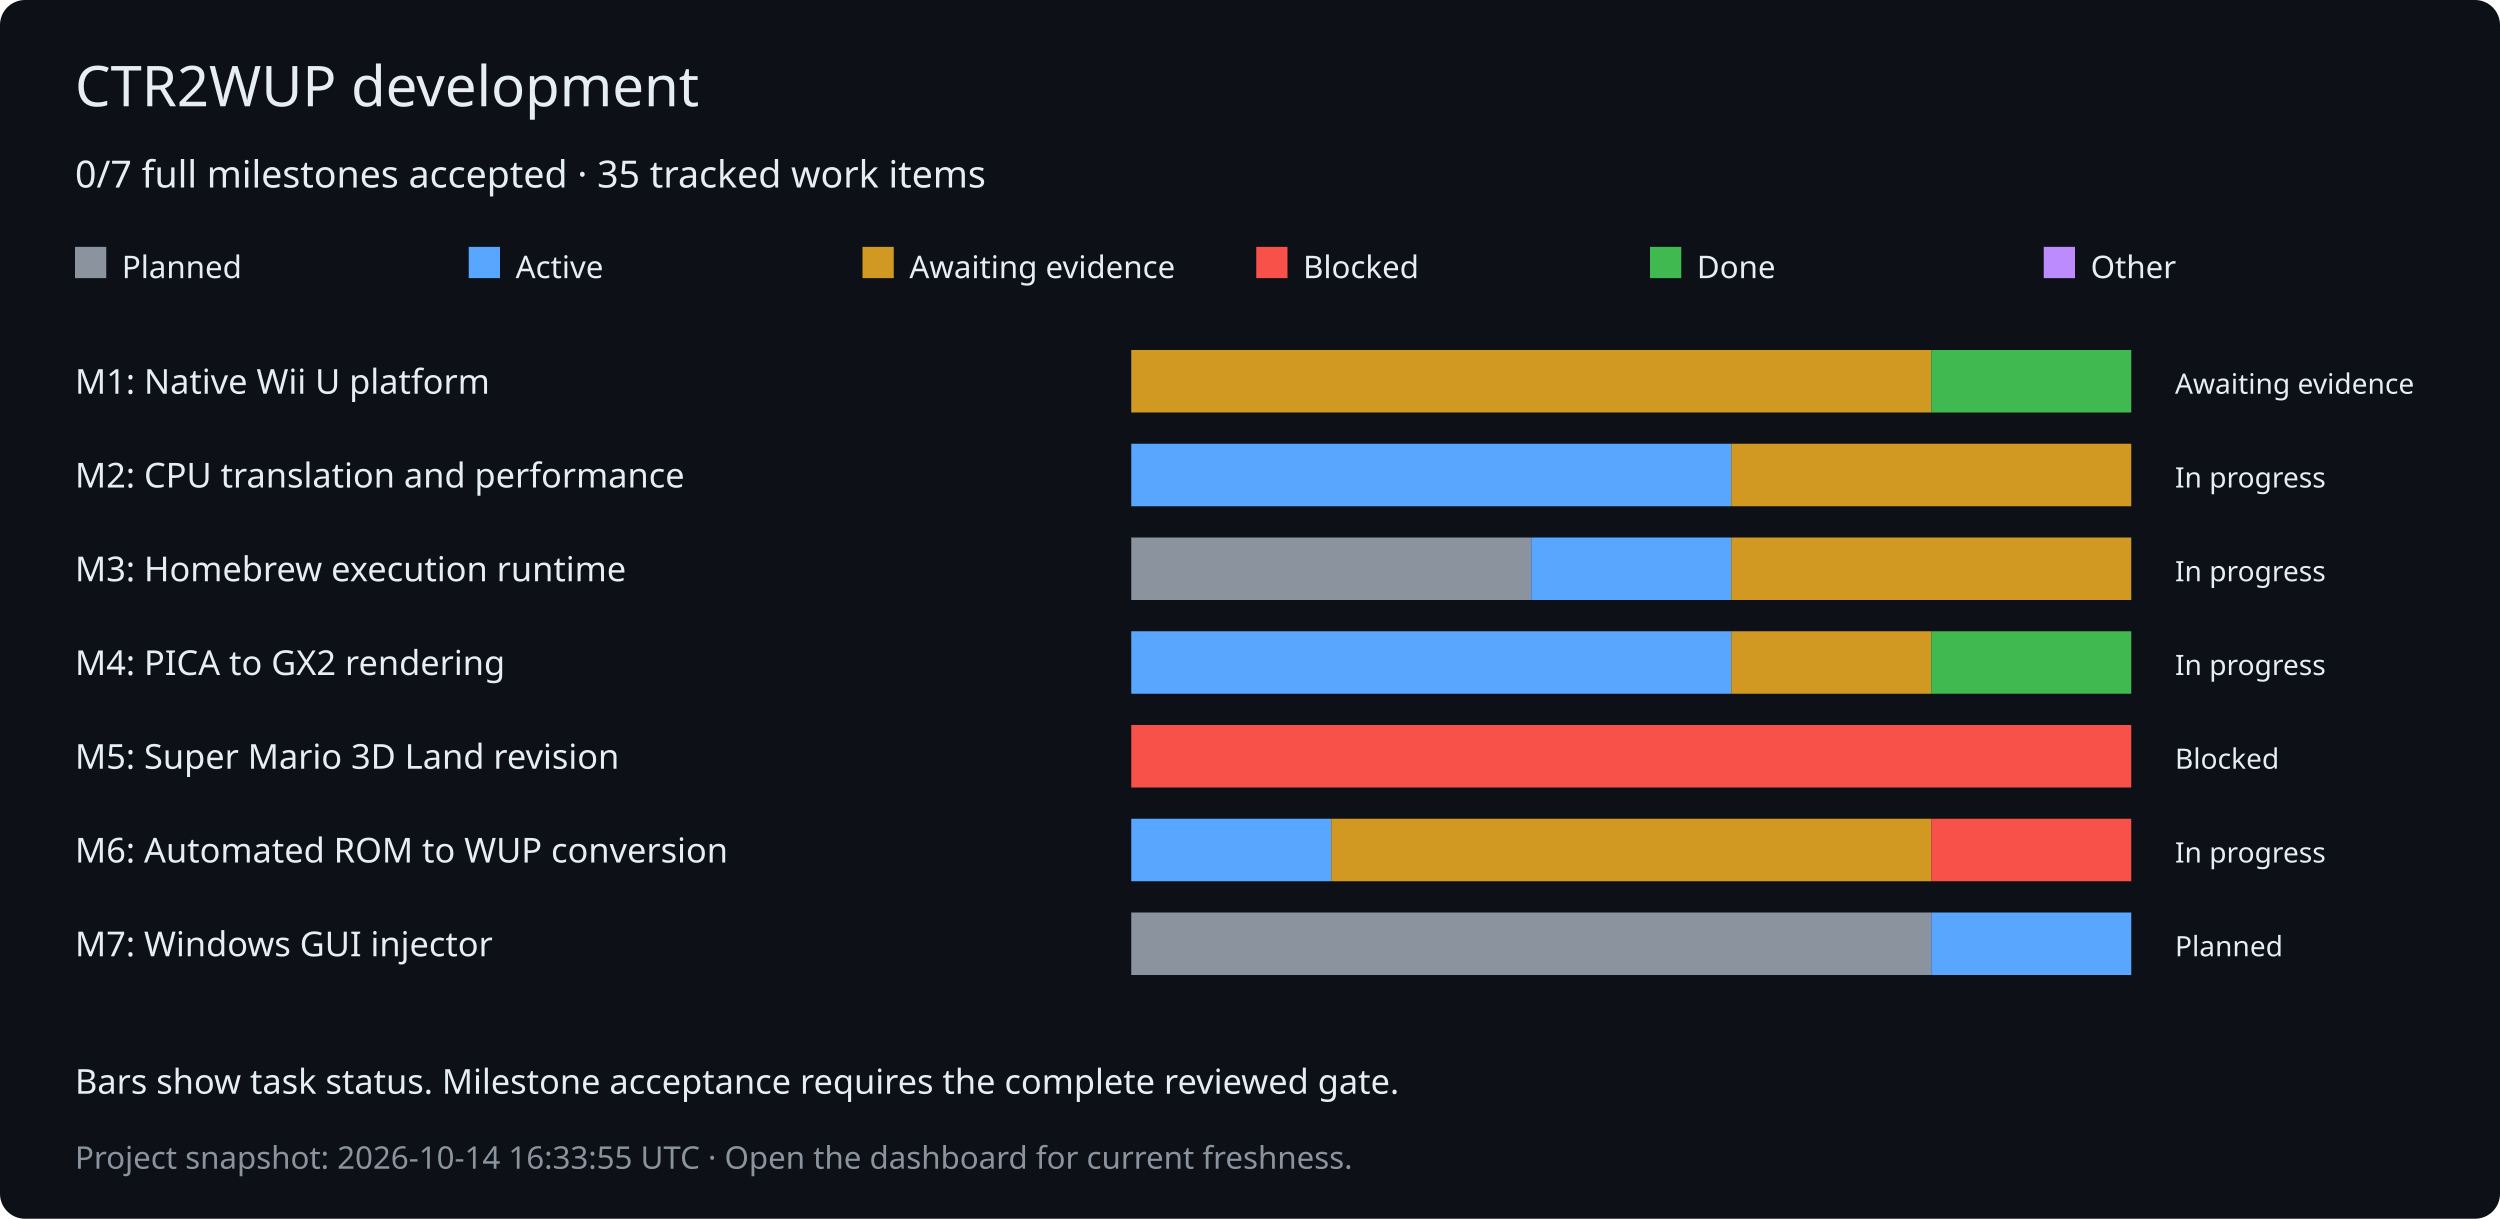
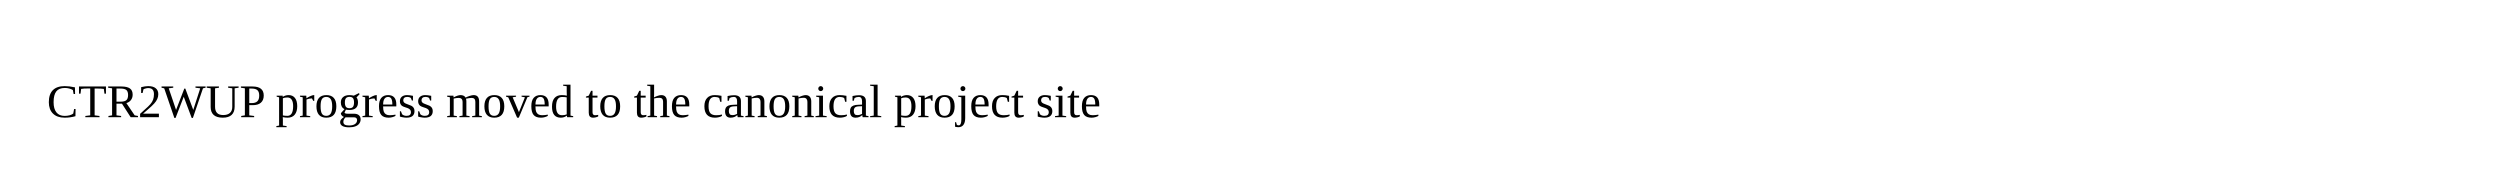
- <svg xmlns="http://www.w3.org/2000/svg" width="800" height="390" viewBox="0 0 800 390" role="img" aria-labelledby="title desc">
-   <rect width="800" height="390" rx="8" fill="#0d1117" />
-   <g font-family="Verdana,sans-serif" fill="#e6edf3">
-     <text x="24" y="34" font-size="18">CTR2WUP development</text>
-     <text x="24" y="60" font-size="12">0/7 full milestones accepted · 35 tracked work items</text>
-     <rect x="24" y="79" width="10" height="10" fill="#8b949e" />
-     <text x="39" y="89" font-size="10">Planned</text>
-     <rect x="150" y="79" width="10" height="10" fill="#58a6ff" />
-     <text x="165" y="89" font-size="10">Active</text>
-     <rect x="276" y="79" width="10" height="10" fill="#d29922" />
-     <text x="291" y="89" font-size="10">Awaiting evidence</text>
-     <rect x="402" y="79" width="10" height="10" fill="#f85149" />
-     <text x="417" y="89" font-size="10">Blocked</text>
-     <rect x="528" y="79" width="10" height="10" fill="#3fb950" />
-     <text x="543" y="89" font-size="10">Done</text>
-     <rect x="654" y="79" width="10" height="10" fill="#bc8cff" />
-     <text x="669" y="89" font-size="10">Other</text>
-     <text x="24" y="126" font-size="11">M1: Native Wii U platform</text>
-     <rect x="362" y="112" width="256" height="20" fill="#d29922" />
-     <rect x="618" y="112" width="64" height="20" fill="#3fb950" />
-     <text x="696" y="126" font-size="9">Awaiting evidence</text>
-     <text x="24" y="156" font-size="11">M2: CPU translation and performance</text>
-     <rect x="362" y="142" width="192" height="20" fill="#58a6ff" />
-     <rect x="554" y="142" width="128" height="20" fill="#d29922" />
-     <text x="696" y="156" font-size="9">In progress</text>
-     <text x="24" y="186" font-size="11">M3: Homebrew execution runtime</text>
-     <rect x="362" y="172" width="128" height="20" fill="#8b949e" />
-     <rect x="490" y="172" width="64" height="20" fill="#58a6ff" />
-     <rect x="554" y="172" width="128" height="20" fill="#d29922" />
-     <text x="696" y="186" font-size="9">In progress</text>
-     <text x="24" y="216" font-size="11">M4: PICA to GX2 rendering</text>
-     <rect x="362" y="202" width="192" height="20" fill="#58a6ff" />
-     <rect x="554" y="202" width="64" height="20" fill="#d29922" />
-     <rect x="618" y="202" width="64" height="20" fill="#3fb950" />
-     <text x="696" y="216" font-size="9">In progress</text>
-     <text x="24" y="246" font-size="11">M5: Super Mario 3D Land revision</text>
-     <rect x="362" y="232" width="320" height="20" fill="#f85149" />
-     <text x="696" y="246" font-size="9">Blocked</text>
-     <text x="24" y="276" font-size="11">M6: Automated ROM to WUP conversion</text>
-     <rect x="362" y="262" width="64" height="20" fill="#58a6ff" />
-     <rect x="426" y="262" width="192" height="20" fill="#d29922" />
-     <rect x="618" y="262" width="64" height="20" fill="#f85149" />
-     <text x="696" y="276" font-size="9">In progress</text>
-     <text x="24" y="306" font-size="11">M7: Windows GUI injector</text>
-     <rect x="362" y="292" width="256" height="20" fill="#8b949e" />
-     <rect x="618" y="292" width="64" height="20" fill="#58a6ff" />
-     <text x="696" y="306" font-size="9">Planned</text>
-     <text x="24" y="350" font-size="11">Bars show task status. Milestone acceptance requires the complete reviewed gate.</text>
-     <text x="24" y="374" font-size="10" fill="#8b949e">Project snapshot: 2026-10-14 16:33:55 UTC · Open the dashboard for current freshness.</text>
-   </g>
+ <svg xmlns="http://www.w3.org/2000/svg" width="640" height="48">
+   <a href="https://jdiller-86.github.io/CTR-2-WUP/progress/">
+     <text x="12" y="30">CTR2WUP progress moved to the canonical project site</text>
+   </a>
</svg>
